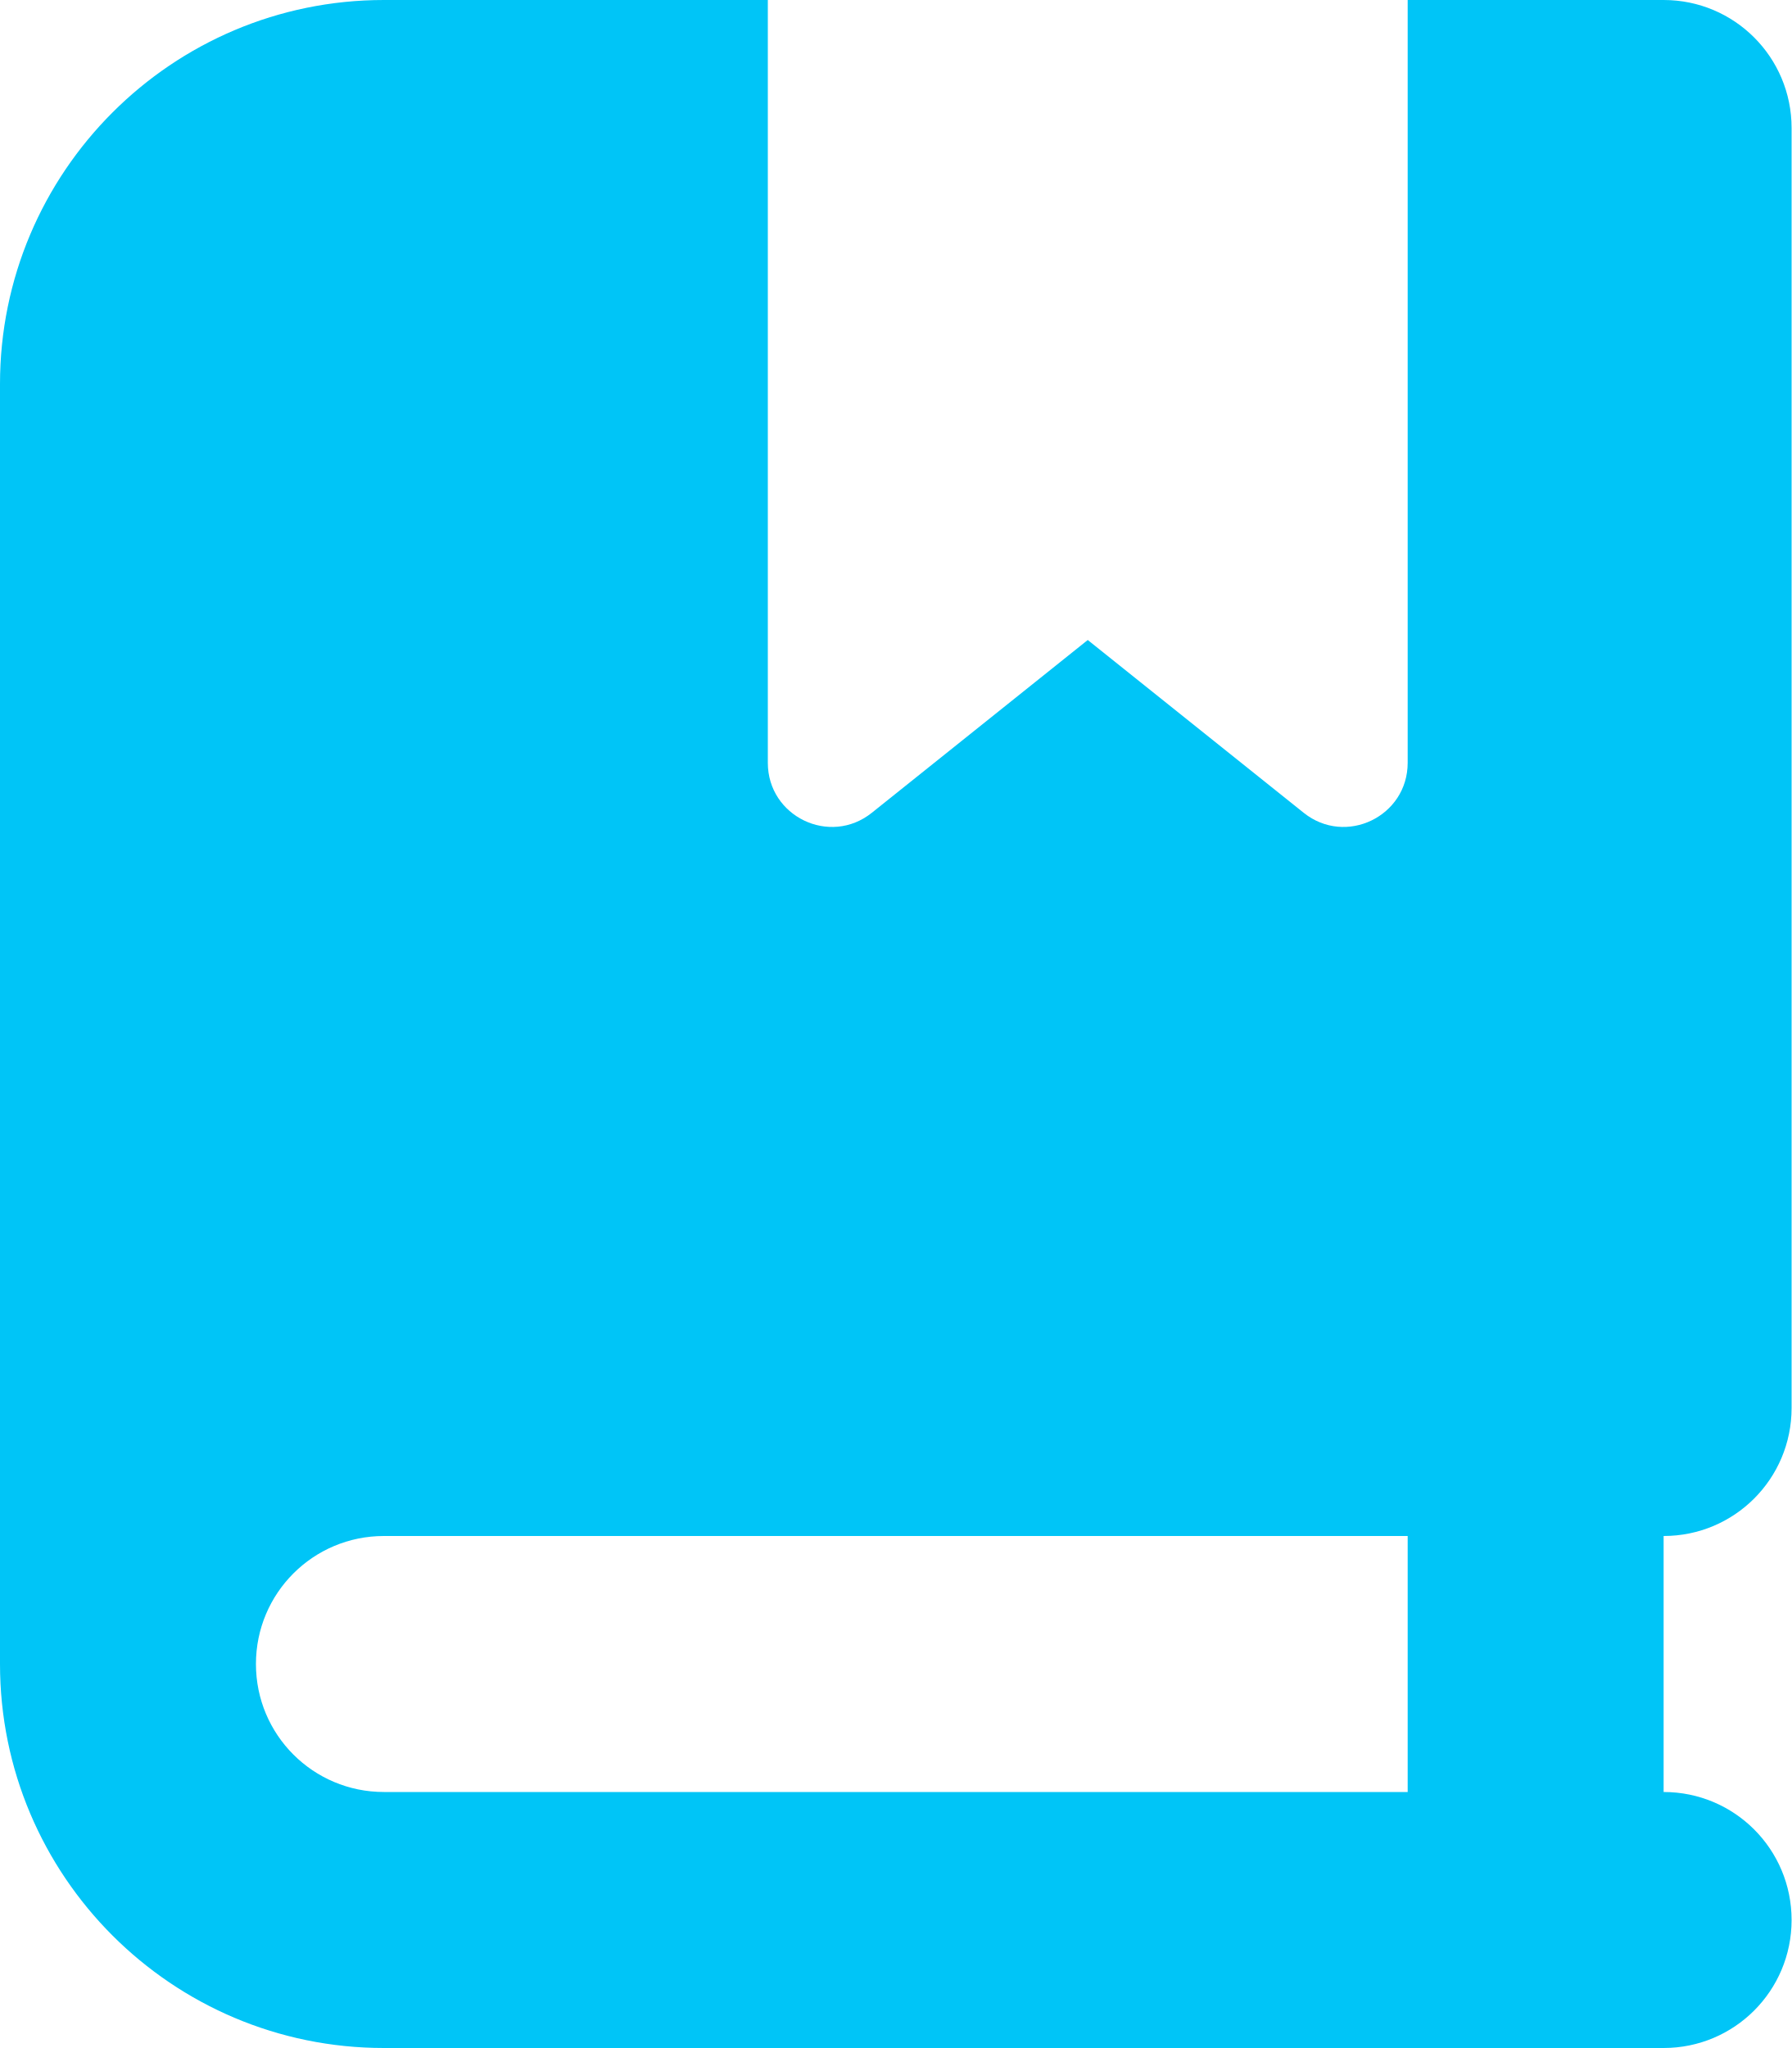
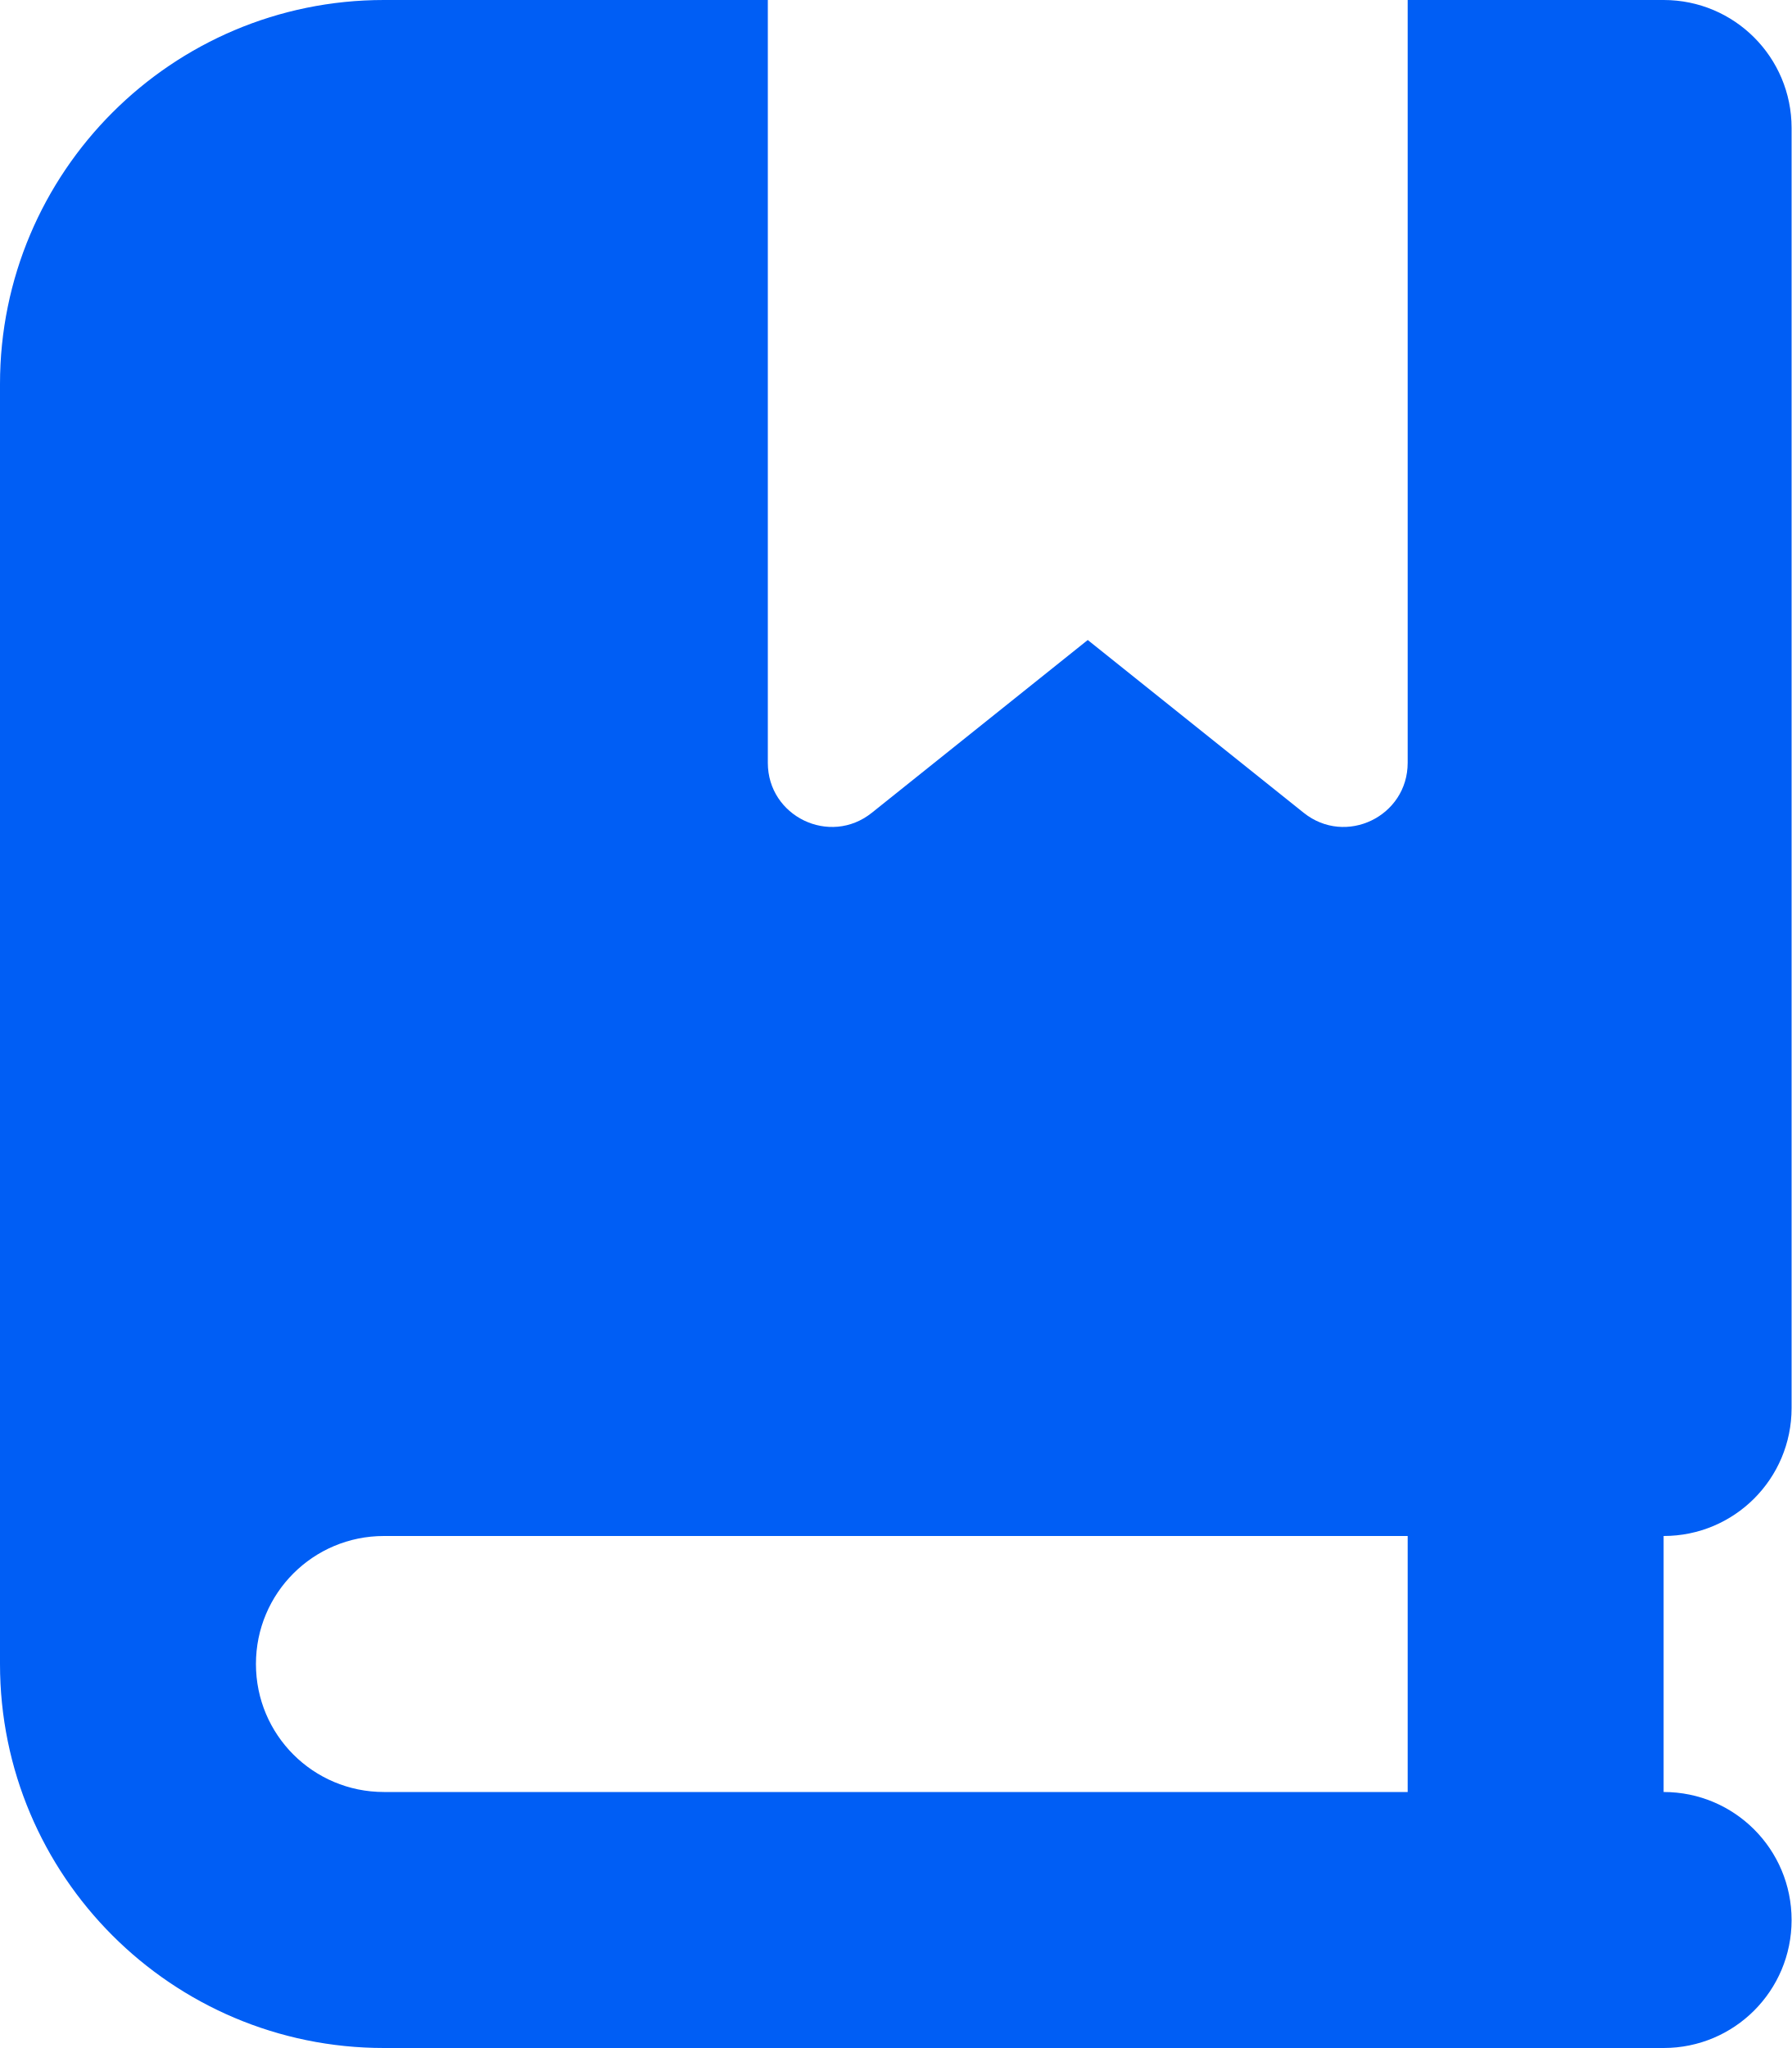
- <svg xmlns="http://www.w3.org/2000/svg" viewBox="0 0 448 512">
-   <path d="M0 96C0 43 43 0 96 0h96V190.7c0 13.4 15.5 20.9 26 12.5L272 160l54 43.2c10.5 8.4 26 .9 26-12.5V0h32 32c17.7 0 32 14.3 32 32V352c0 17.7-14.3 32-32 32v64c17.7 0 32 14.3 32 32s-14.3 32-32 32H384 96c-53 0-96-43-96-96V96zM64 416c0 17.7 14.3 32 32 32H352V384H96c-17.7 0-32 14.3-32 32z" fill="#00c5f7" />
+ <svg xmlns="http://www.w3.org/2000/svg" version="1.2" viewBox="0 0 448 512" width="448" height="512">
+   <style>.a{fill:#005ef5}</style>
+   <path fill-rule="evenodd" class="a" d="m0 96c0-53 43-96 96-96h96v190.7c0 13.4 15.5 20.9 26 12.5l54-43.2 54 43.2c10.5 8.4 26 0.9 26-12.5v-190.7h64c17.7 0 32 14.3 32 32v320c0 17.7-14.3 32-32 32v64c17.7 0 32 14.3 32 32 0 17.7-14.3 32-32 32h-320c-53 0-96-43-96-96zm64 320c0 17.7 14.3 32 32 32h256v-64h-256c-17.7 0-32 14.3-32 32z" />
</svg>
